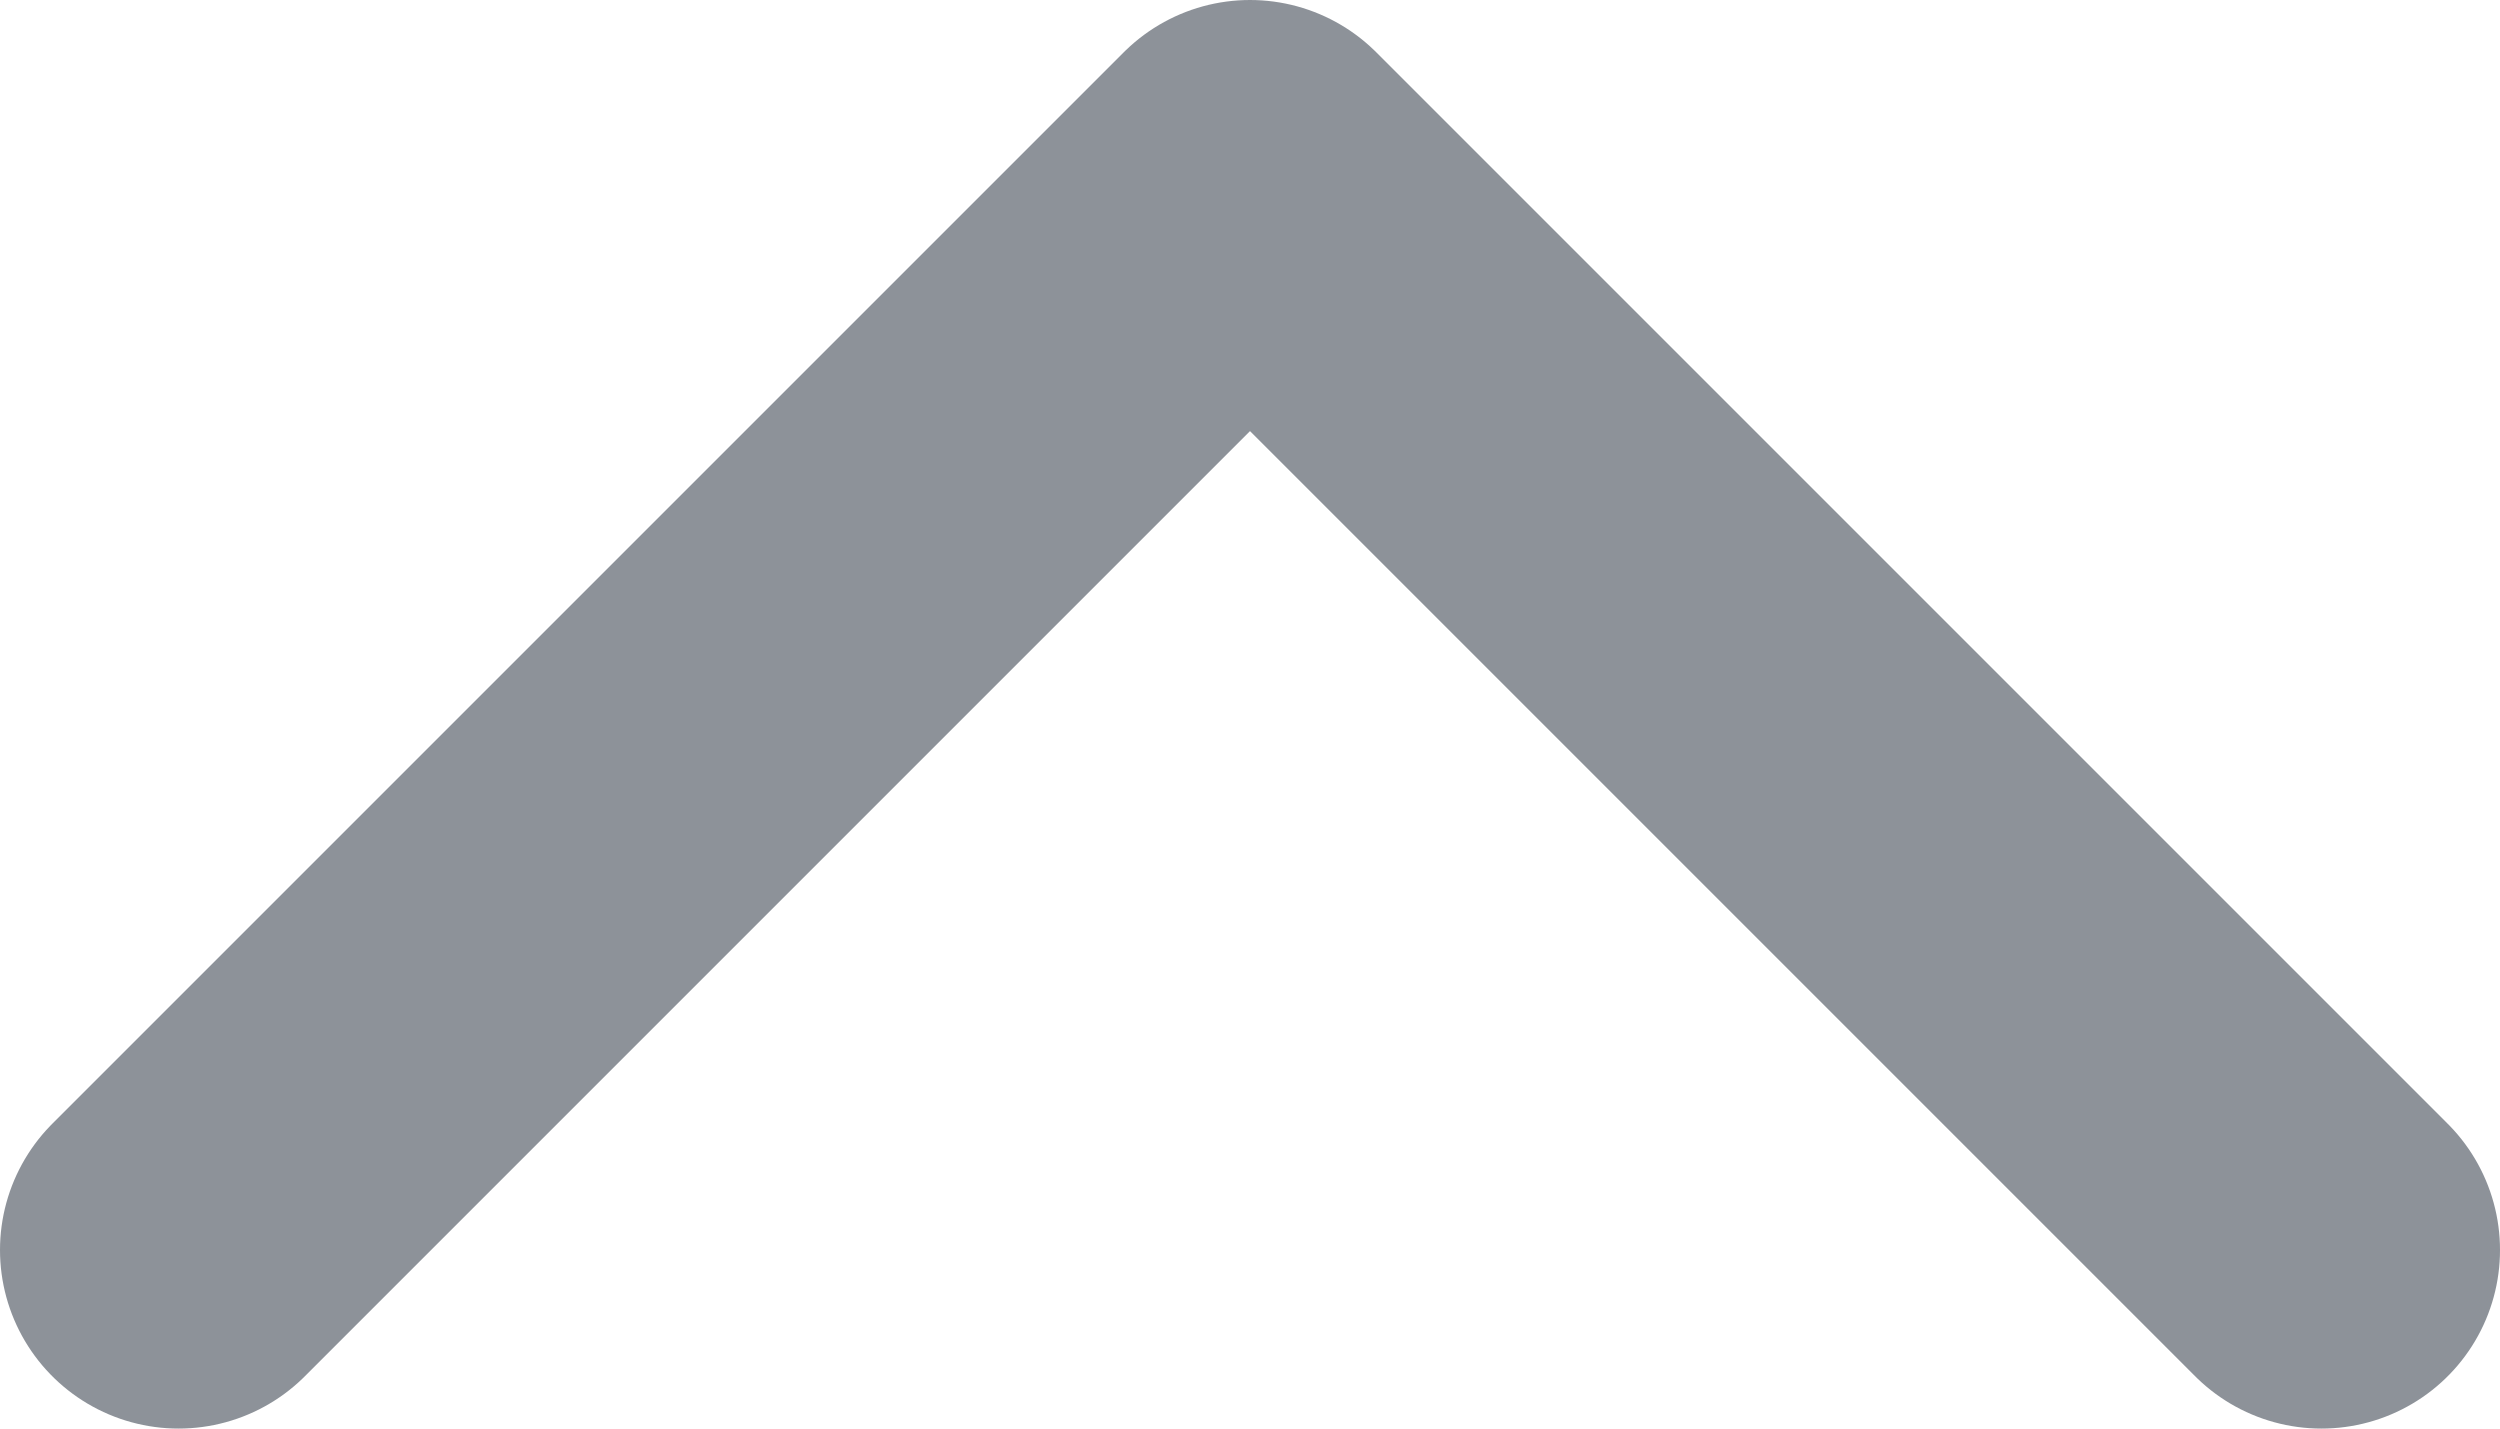
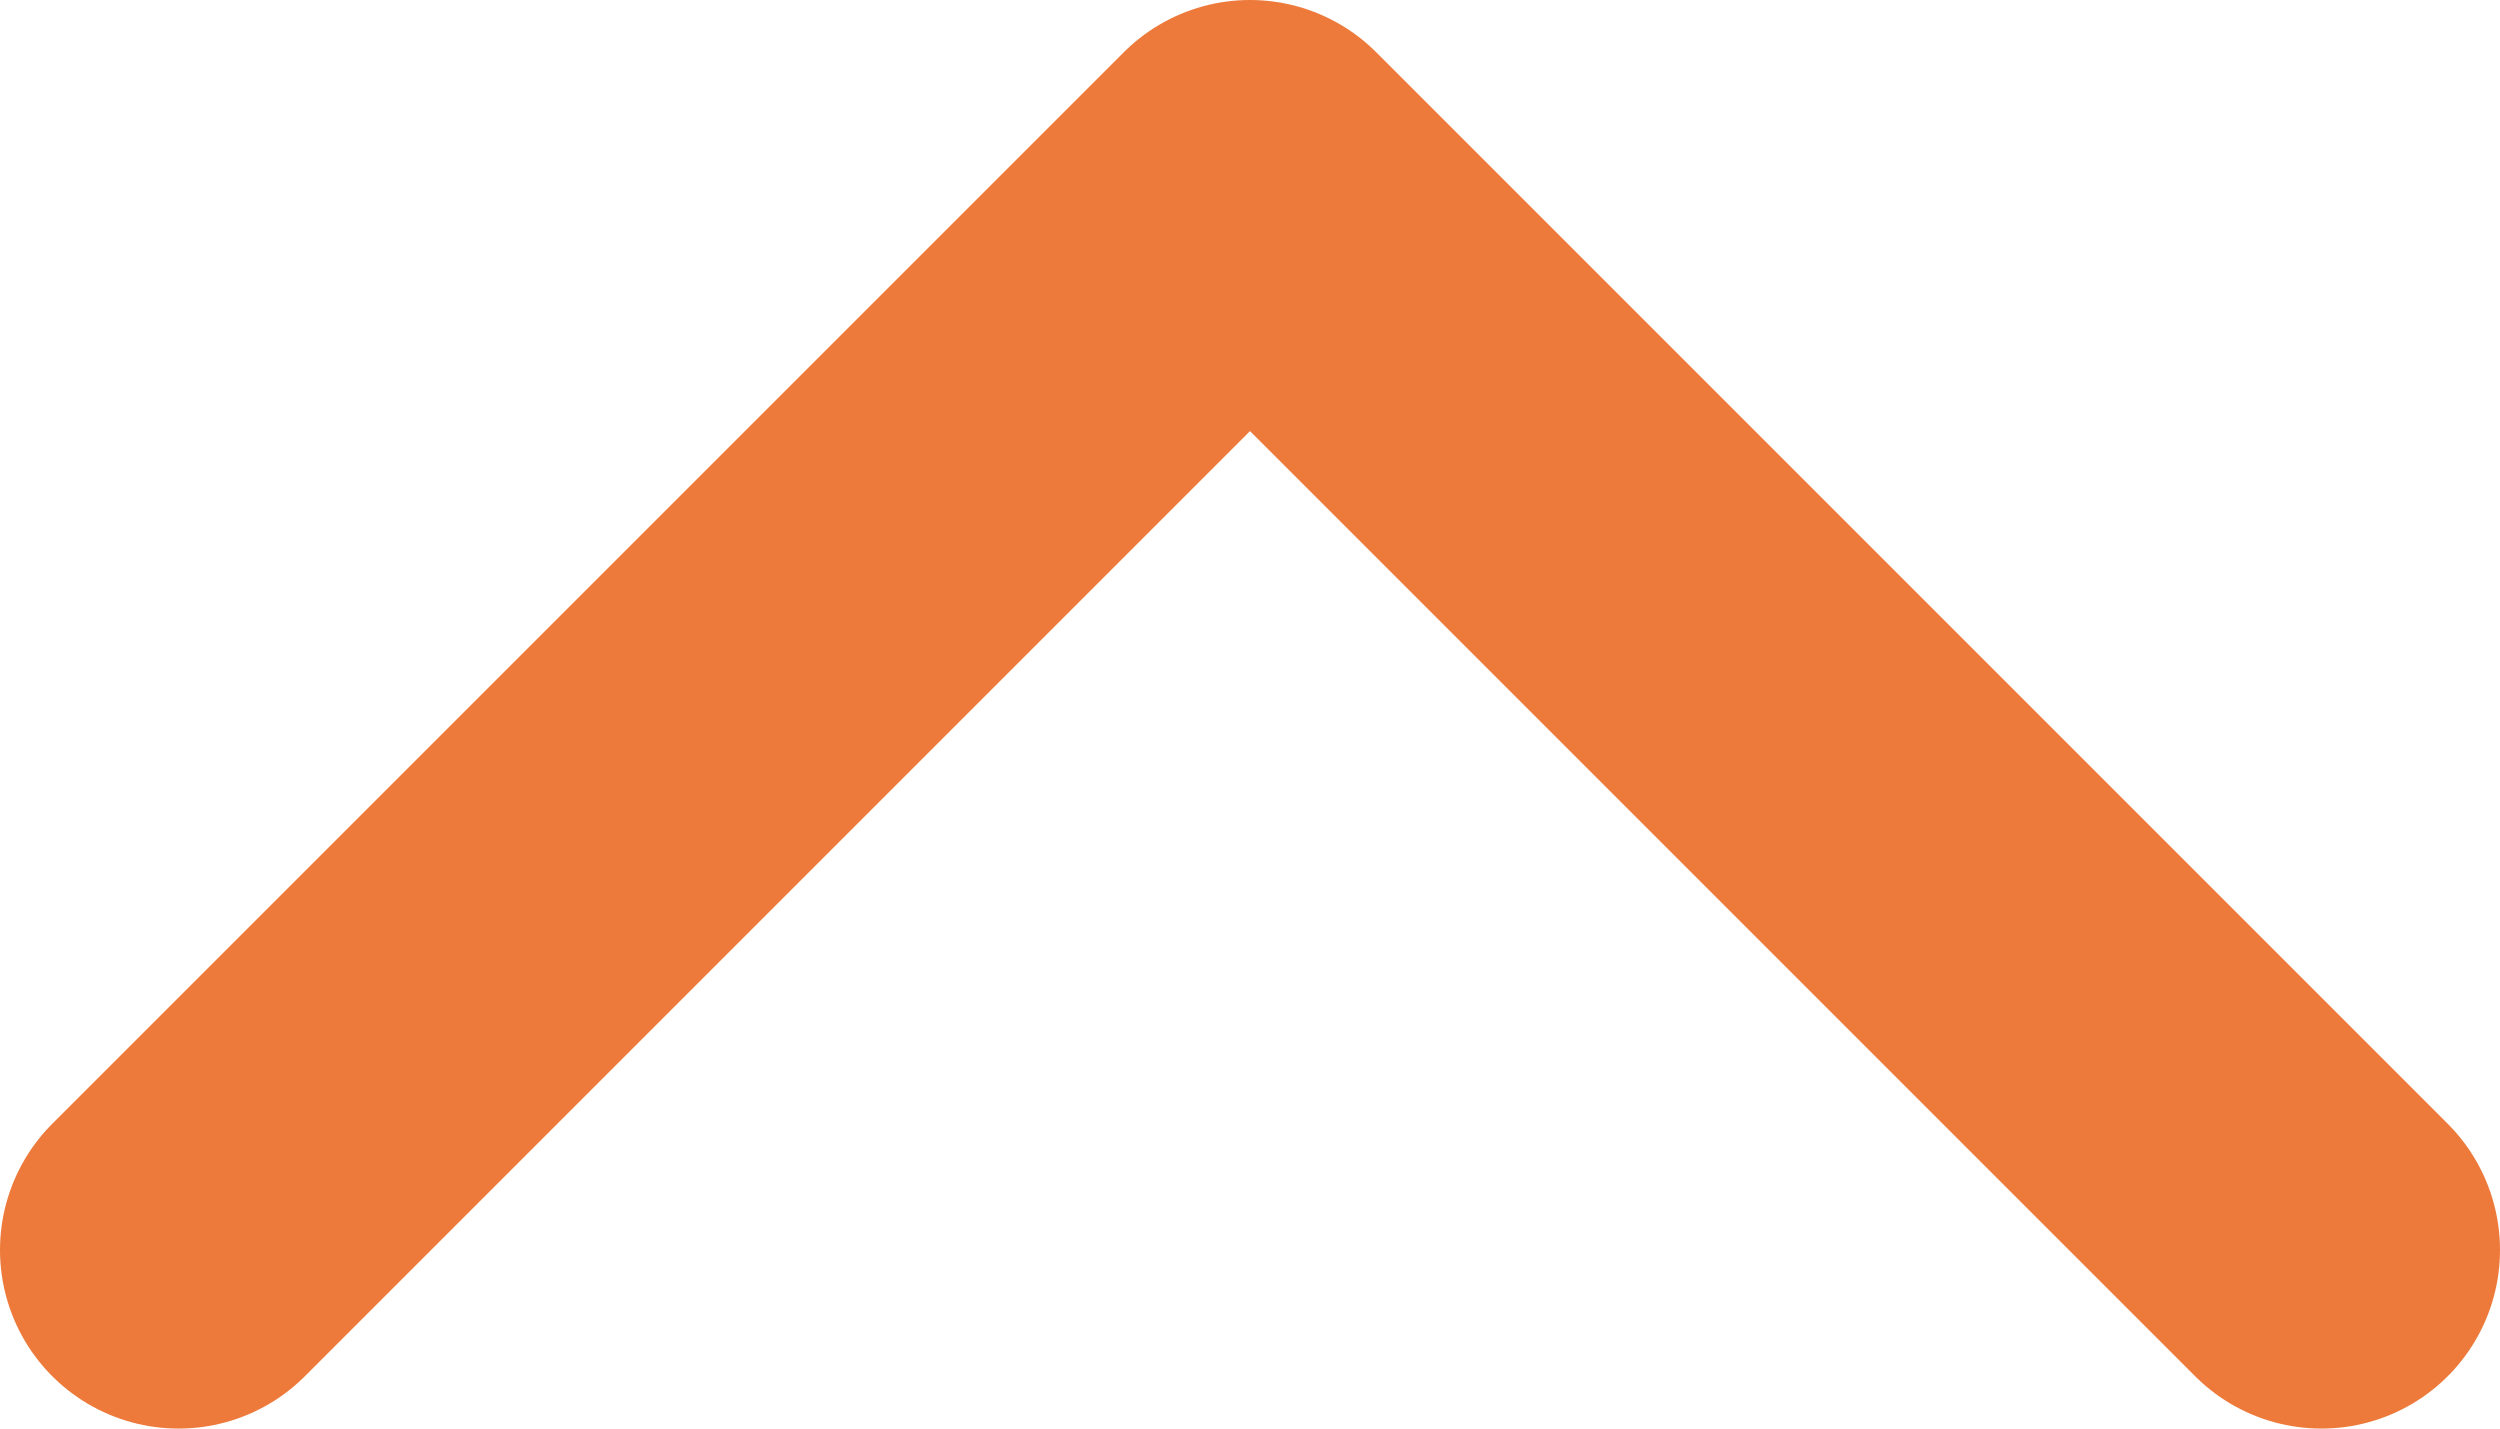
<svg xmlns="http://www.w3.org/2000/svg" width="14" height="8" viewBox="0 0 14 8" fill="none">
-   <path d="M1 7L7 1L13 7" stroke="#8D9299" stroke-width="2" stroke-linecap="round" stroke-linejoin="round" />
+   <path d="M1 7L7 1L13 7" stroke="#ED7A3A" stroke-width="2" stroke-linecap="round" stroke-linejoin="round" />
</svg>
